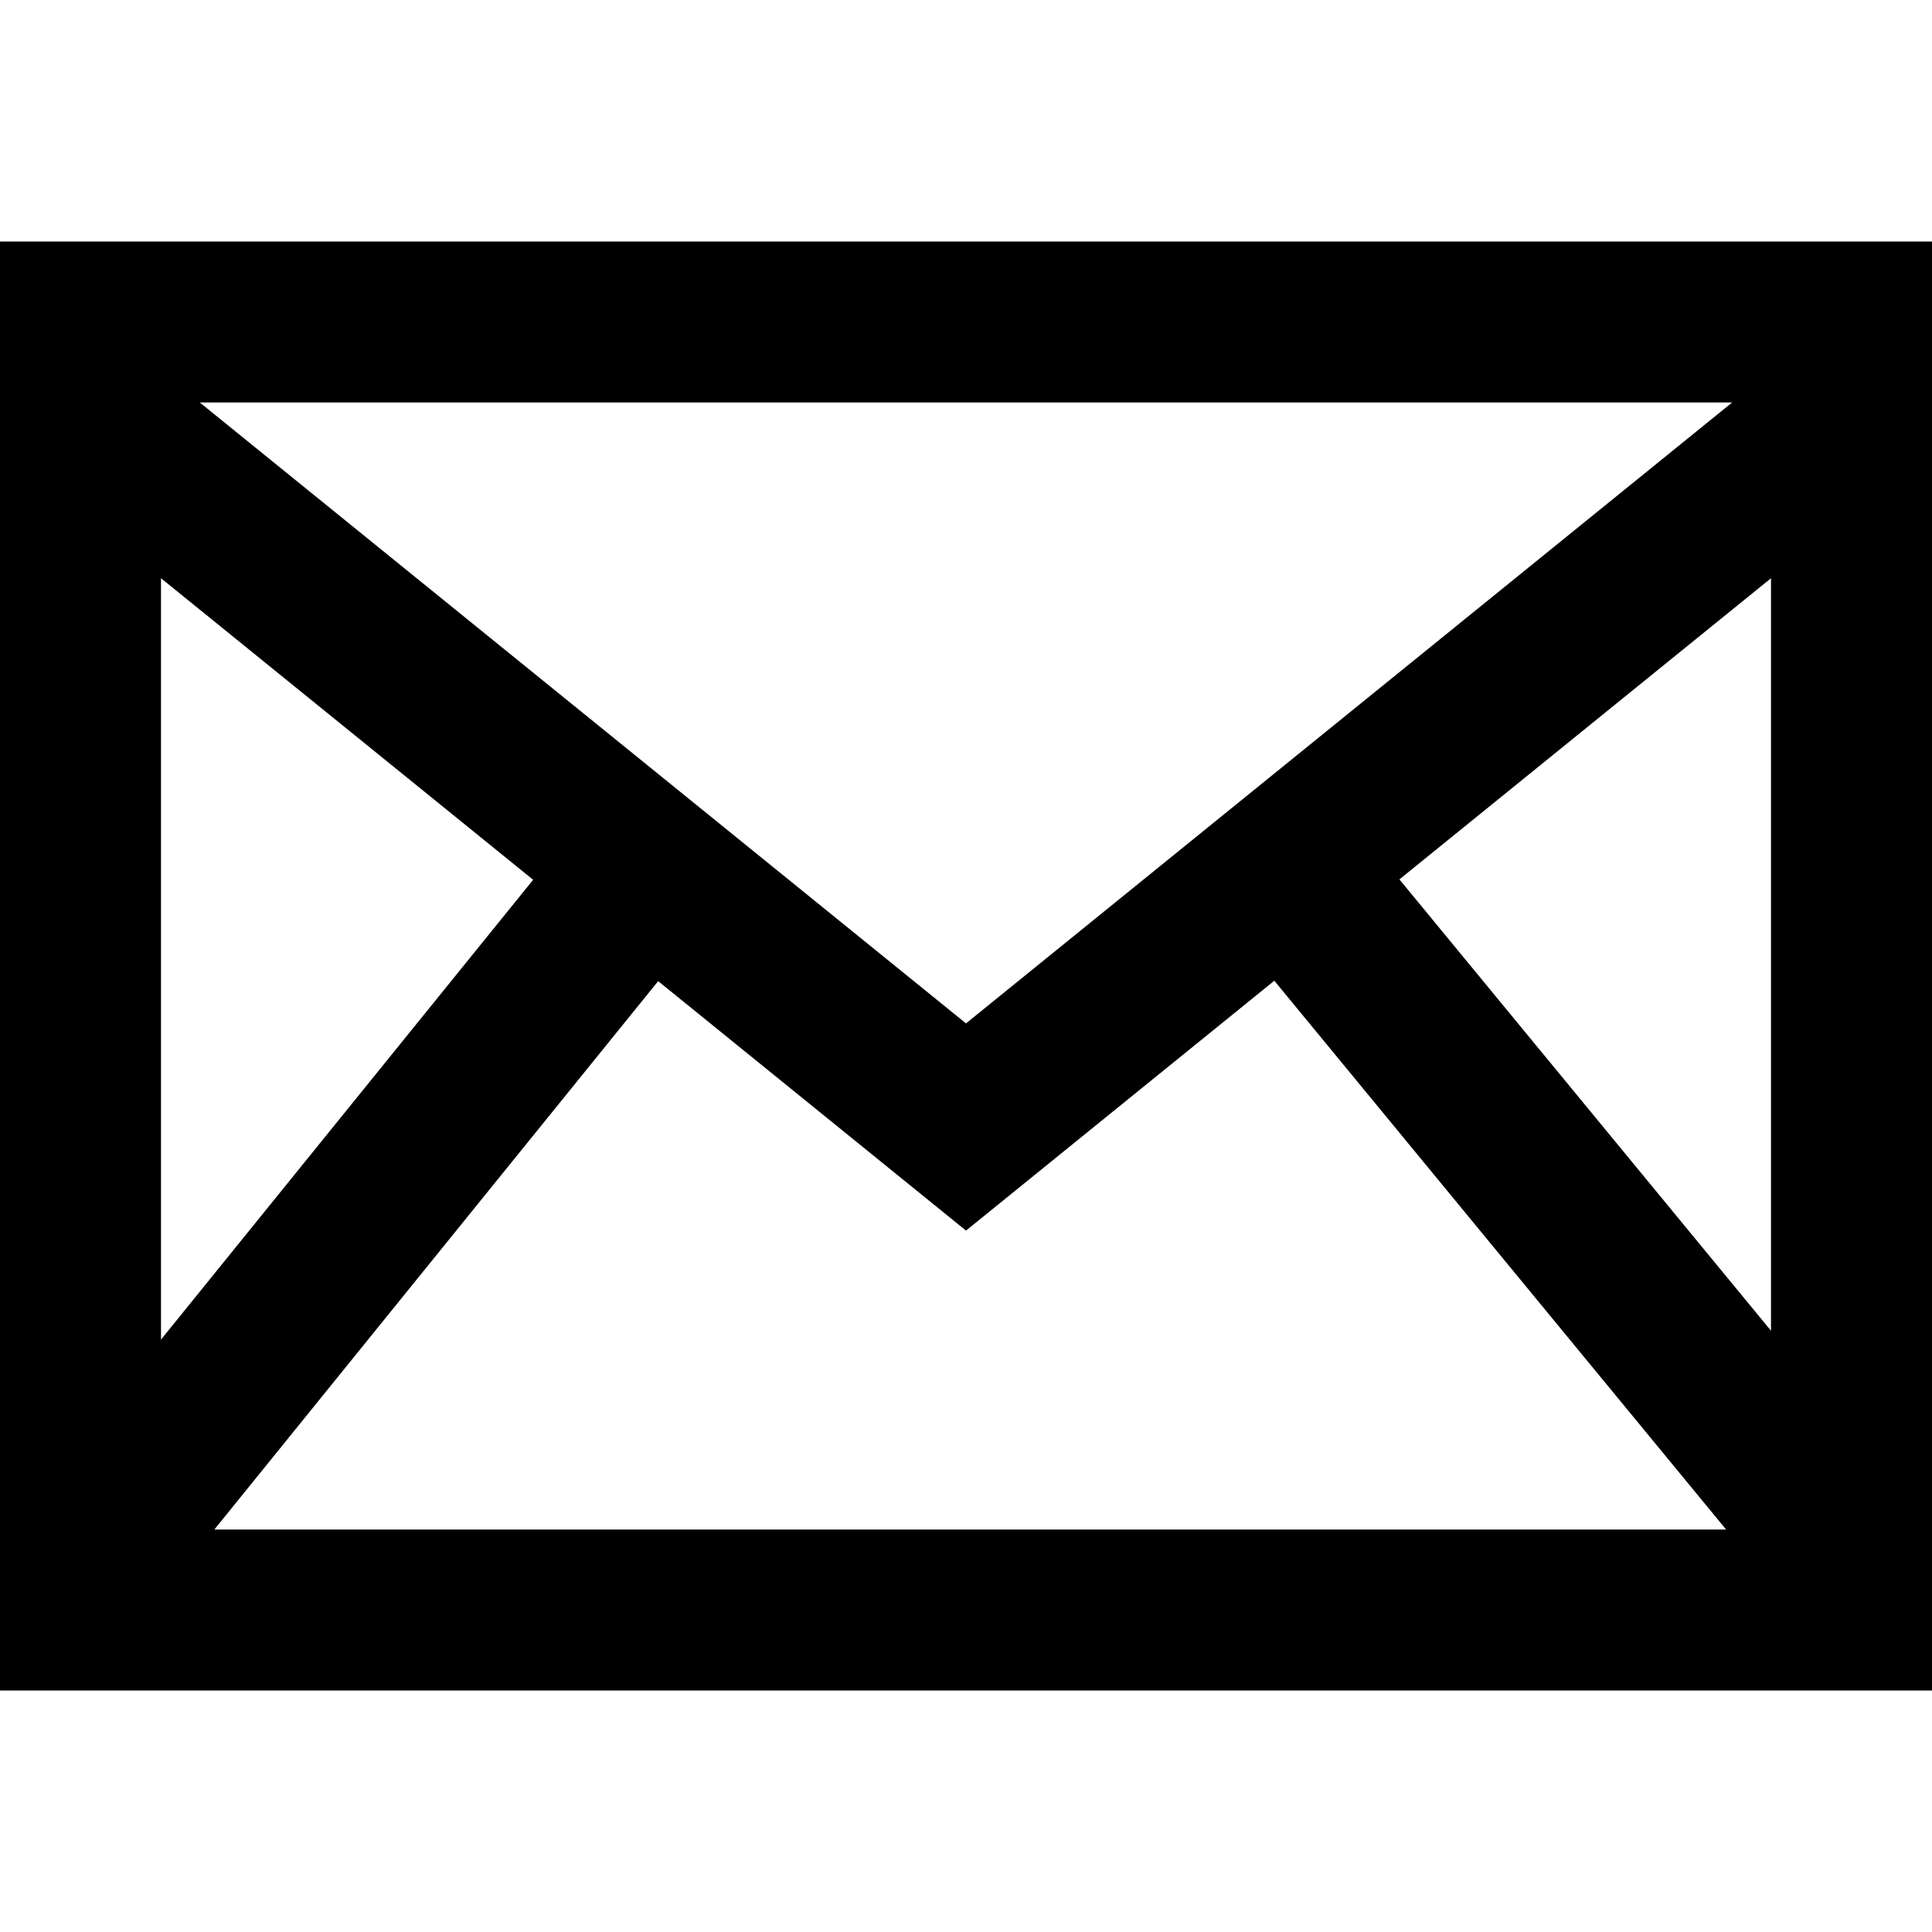
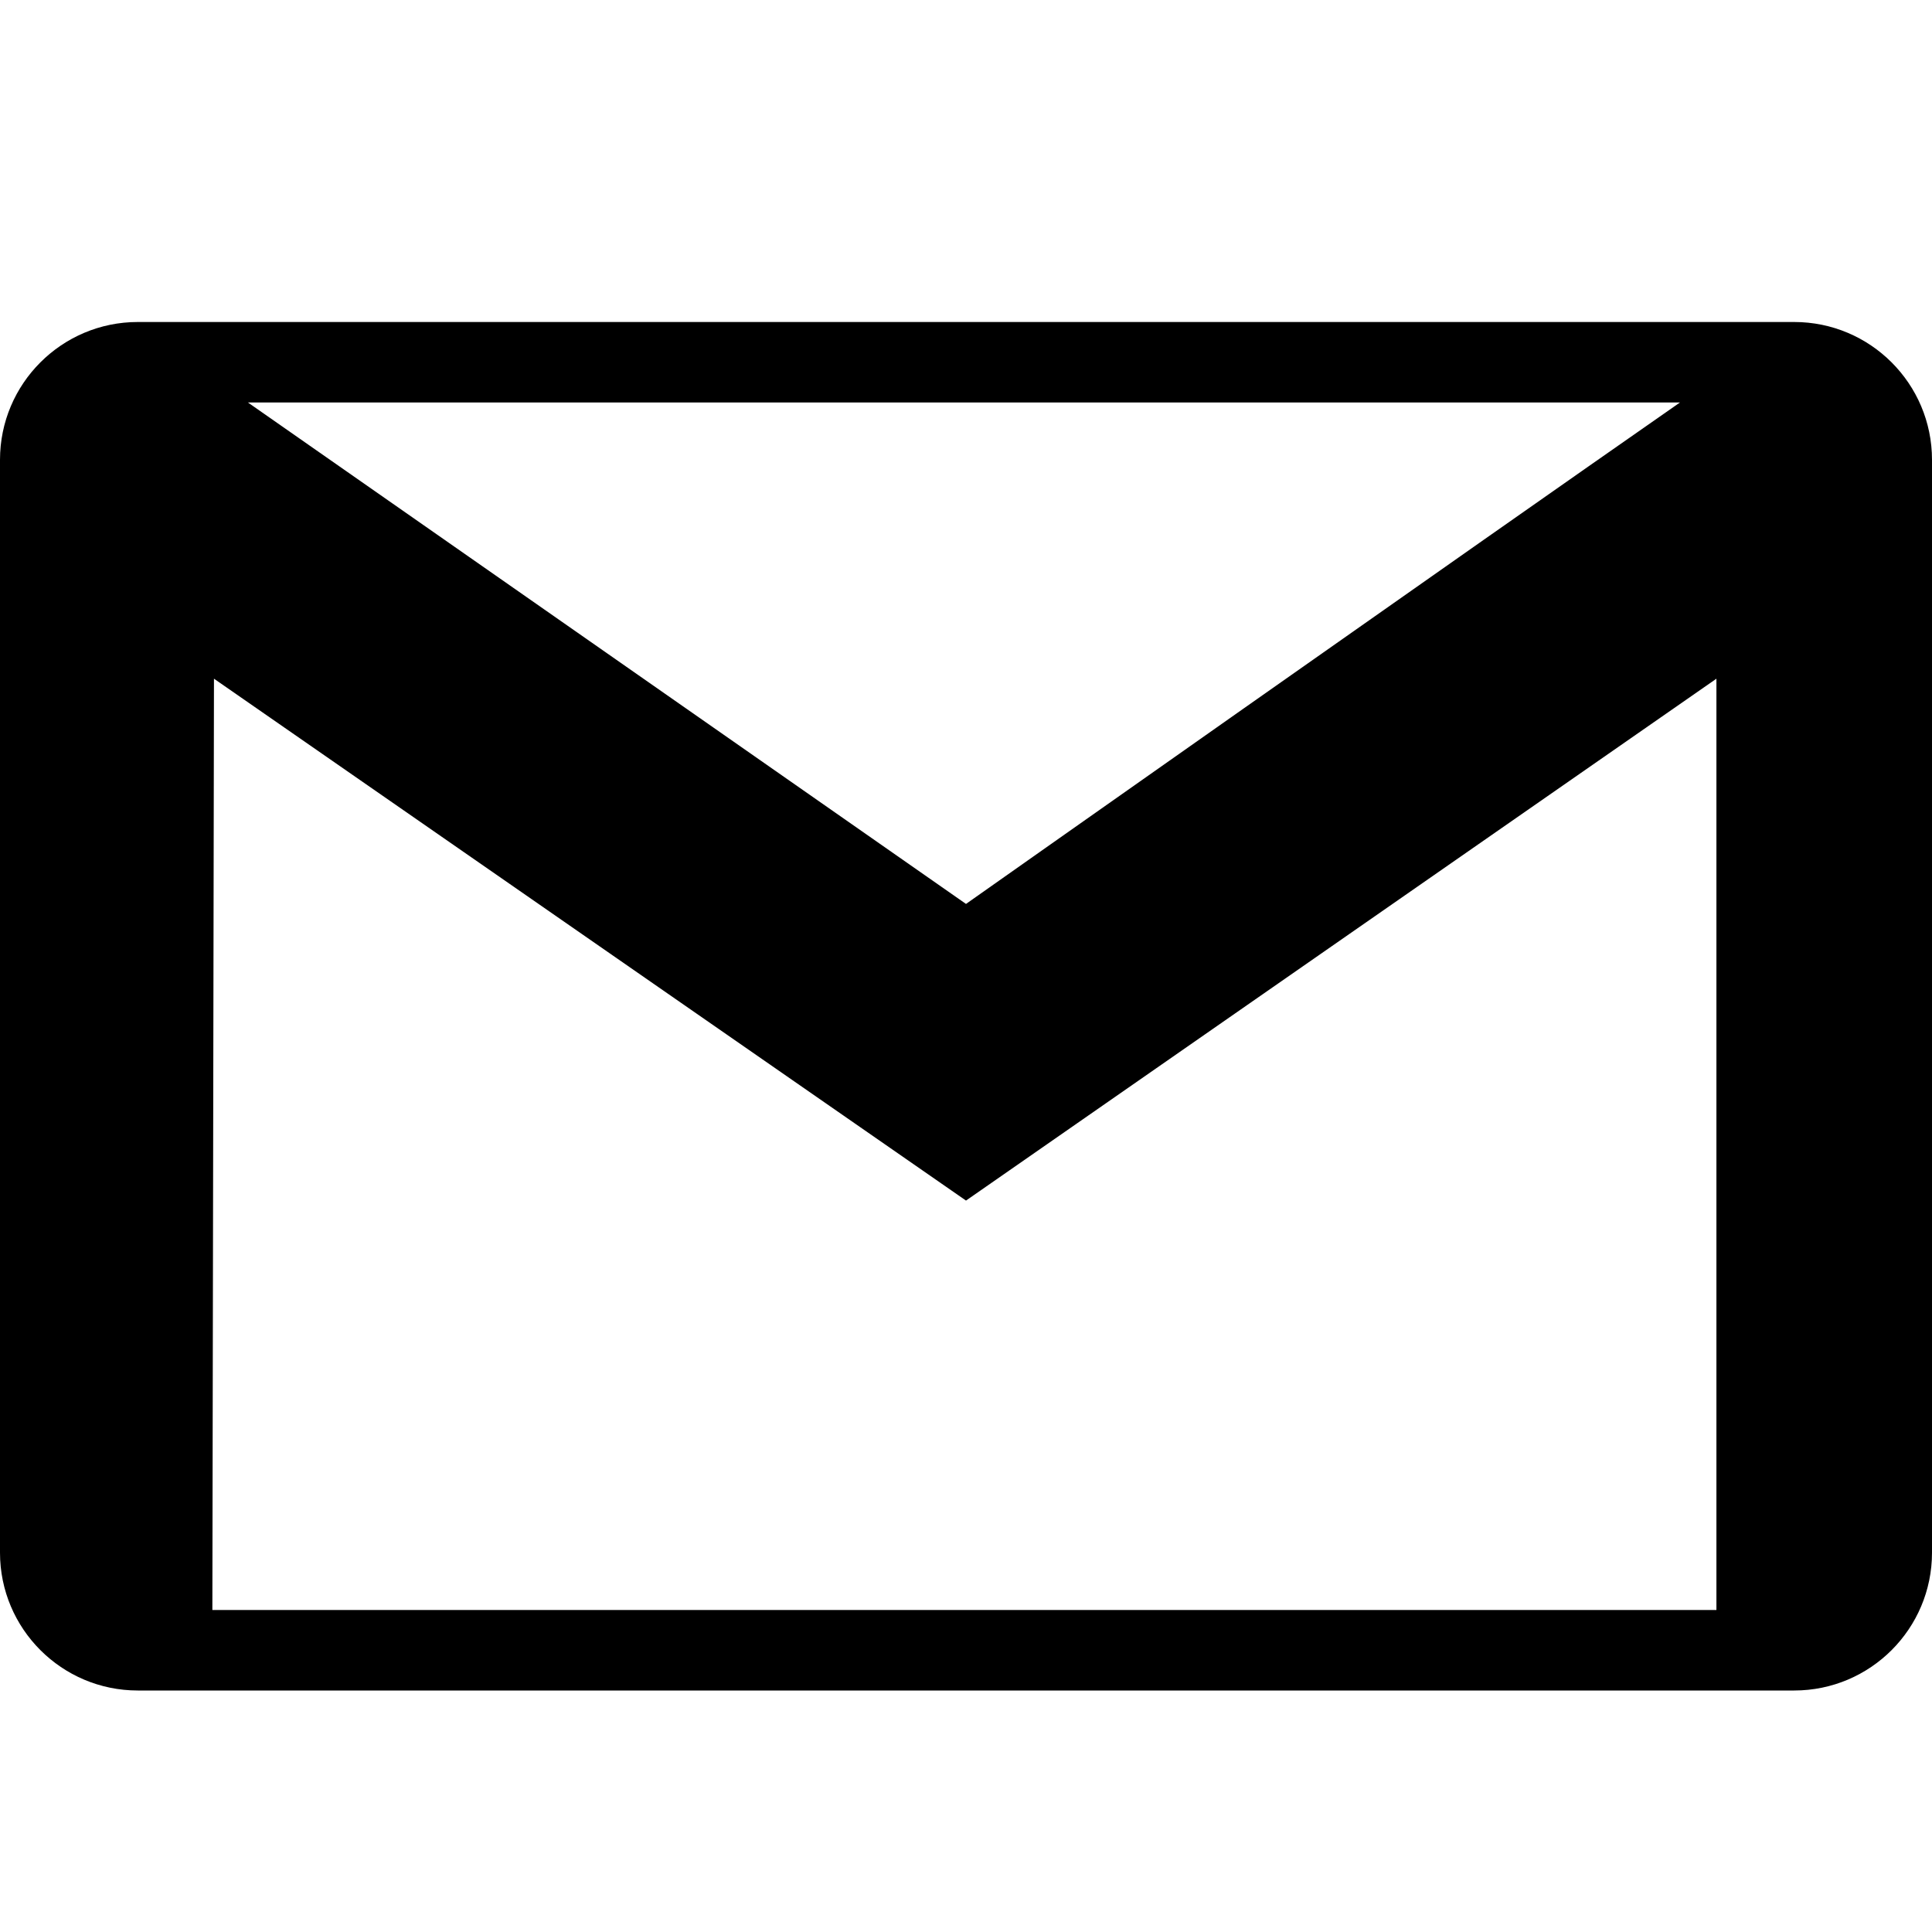
- <svg xmlns="http://www.w3.org/2000/svg" width="24" height="24" viewBox="0 0 24 24">
-   <path d="M0 3v18h24v-18h-24zm6.623 7.929l-4.623 5.712v-9.458l4.623 3.746zm-4.141-5.929h19.035l-9.517 7.713-9.518-7.713zm5.694 7.188l3.824 3.099 3.83-3.104 5.612 6.817h-18.779l5.513-6.812zm9.208-1.264l4.616-3.741v9.348l-4.616-5.607z" />
+ <svg xmlns="http://www.w3.org/2000/svg" width="24" height="24" fill-rule="evenodd" clip-rule="evenodd">
+   <path d="M22.288 21h-20.576c-.945 0-1.712-.767-1.712-1.712v-13.576c0-.945.767-1.712 1.712-1.712h20.576c.945 0 1.712.767 1.712 1.712v13.576c0 .945-.767 1.712-1.712 1.712zm-10.288-6.086l-9.342-6.483-.02 11.569h18.684v-11.569l-9.322 6.483zm8.869-9.914h-17.789l8.92 6.229s6.252-4.406 8.869-6.229z" />
</svg>
